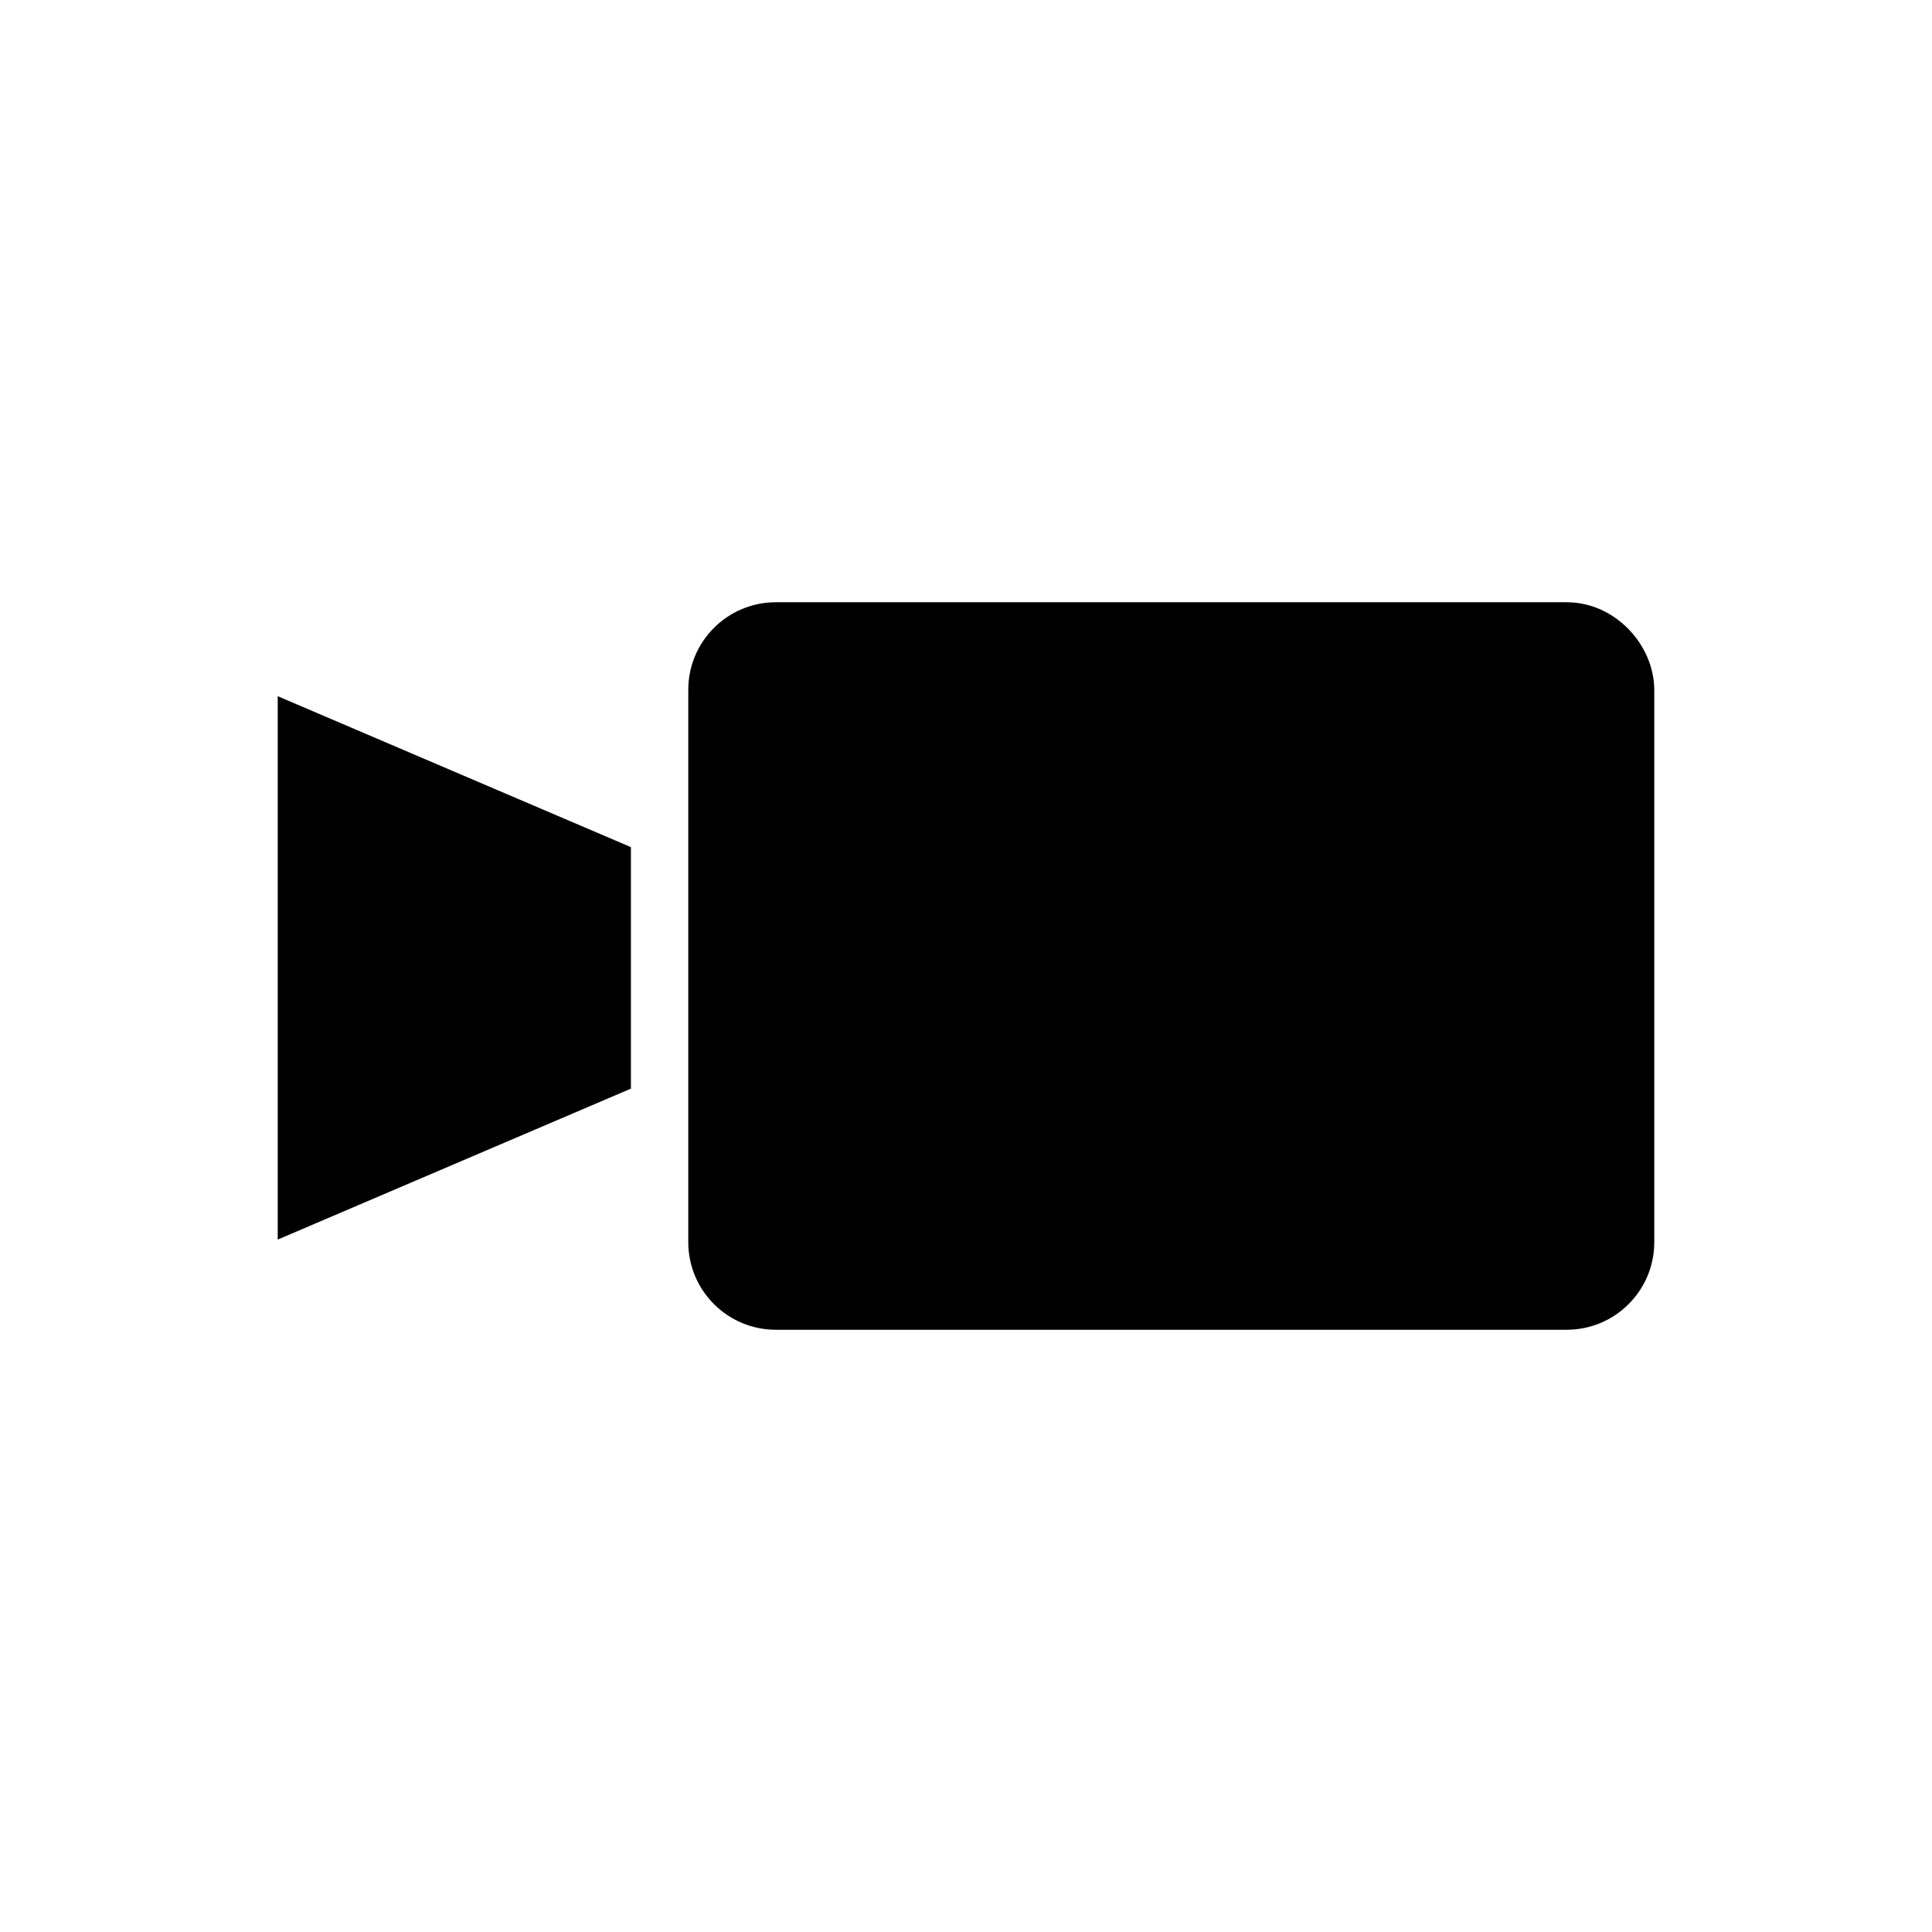
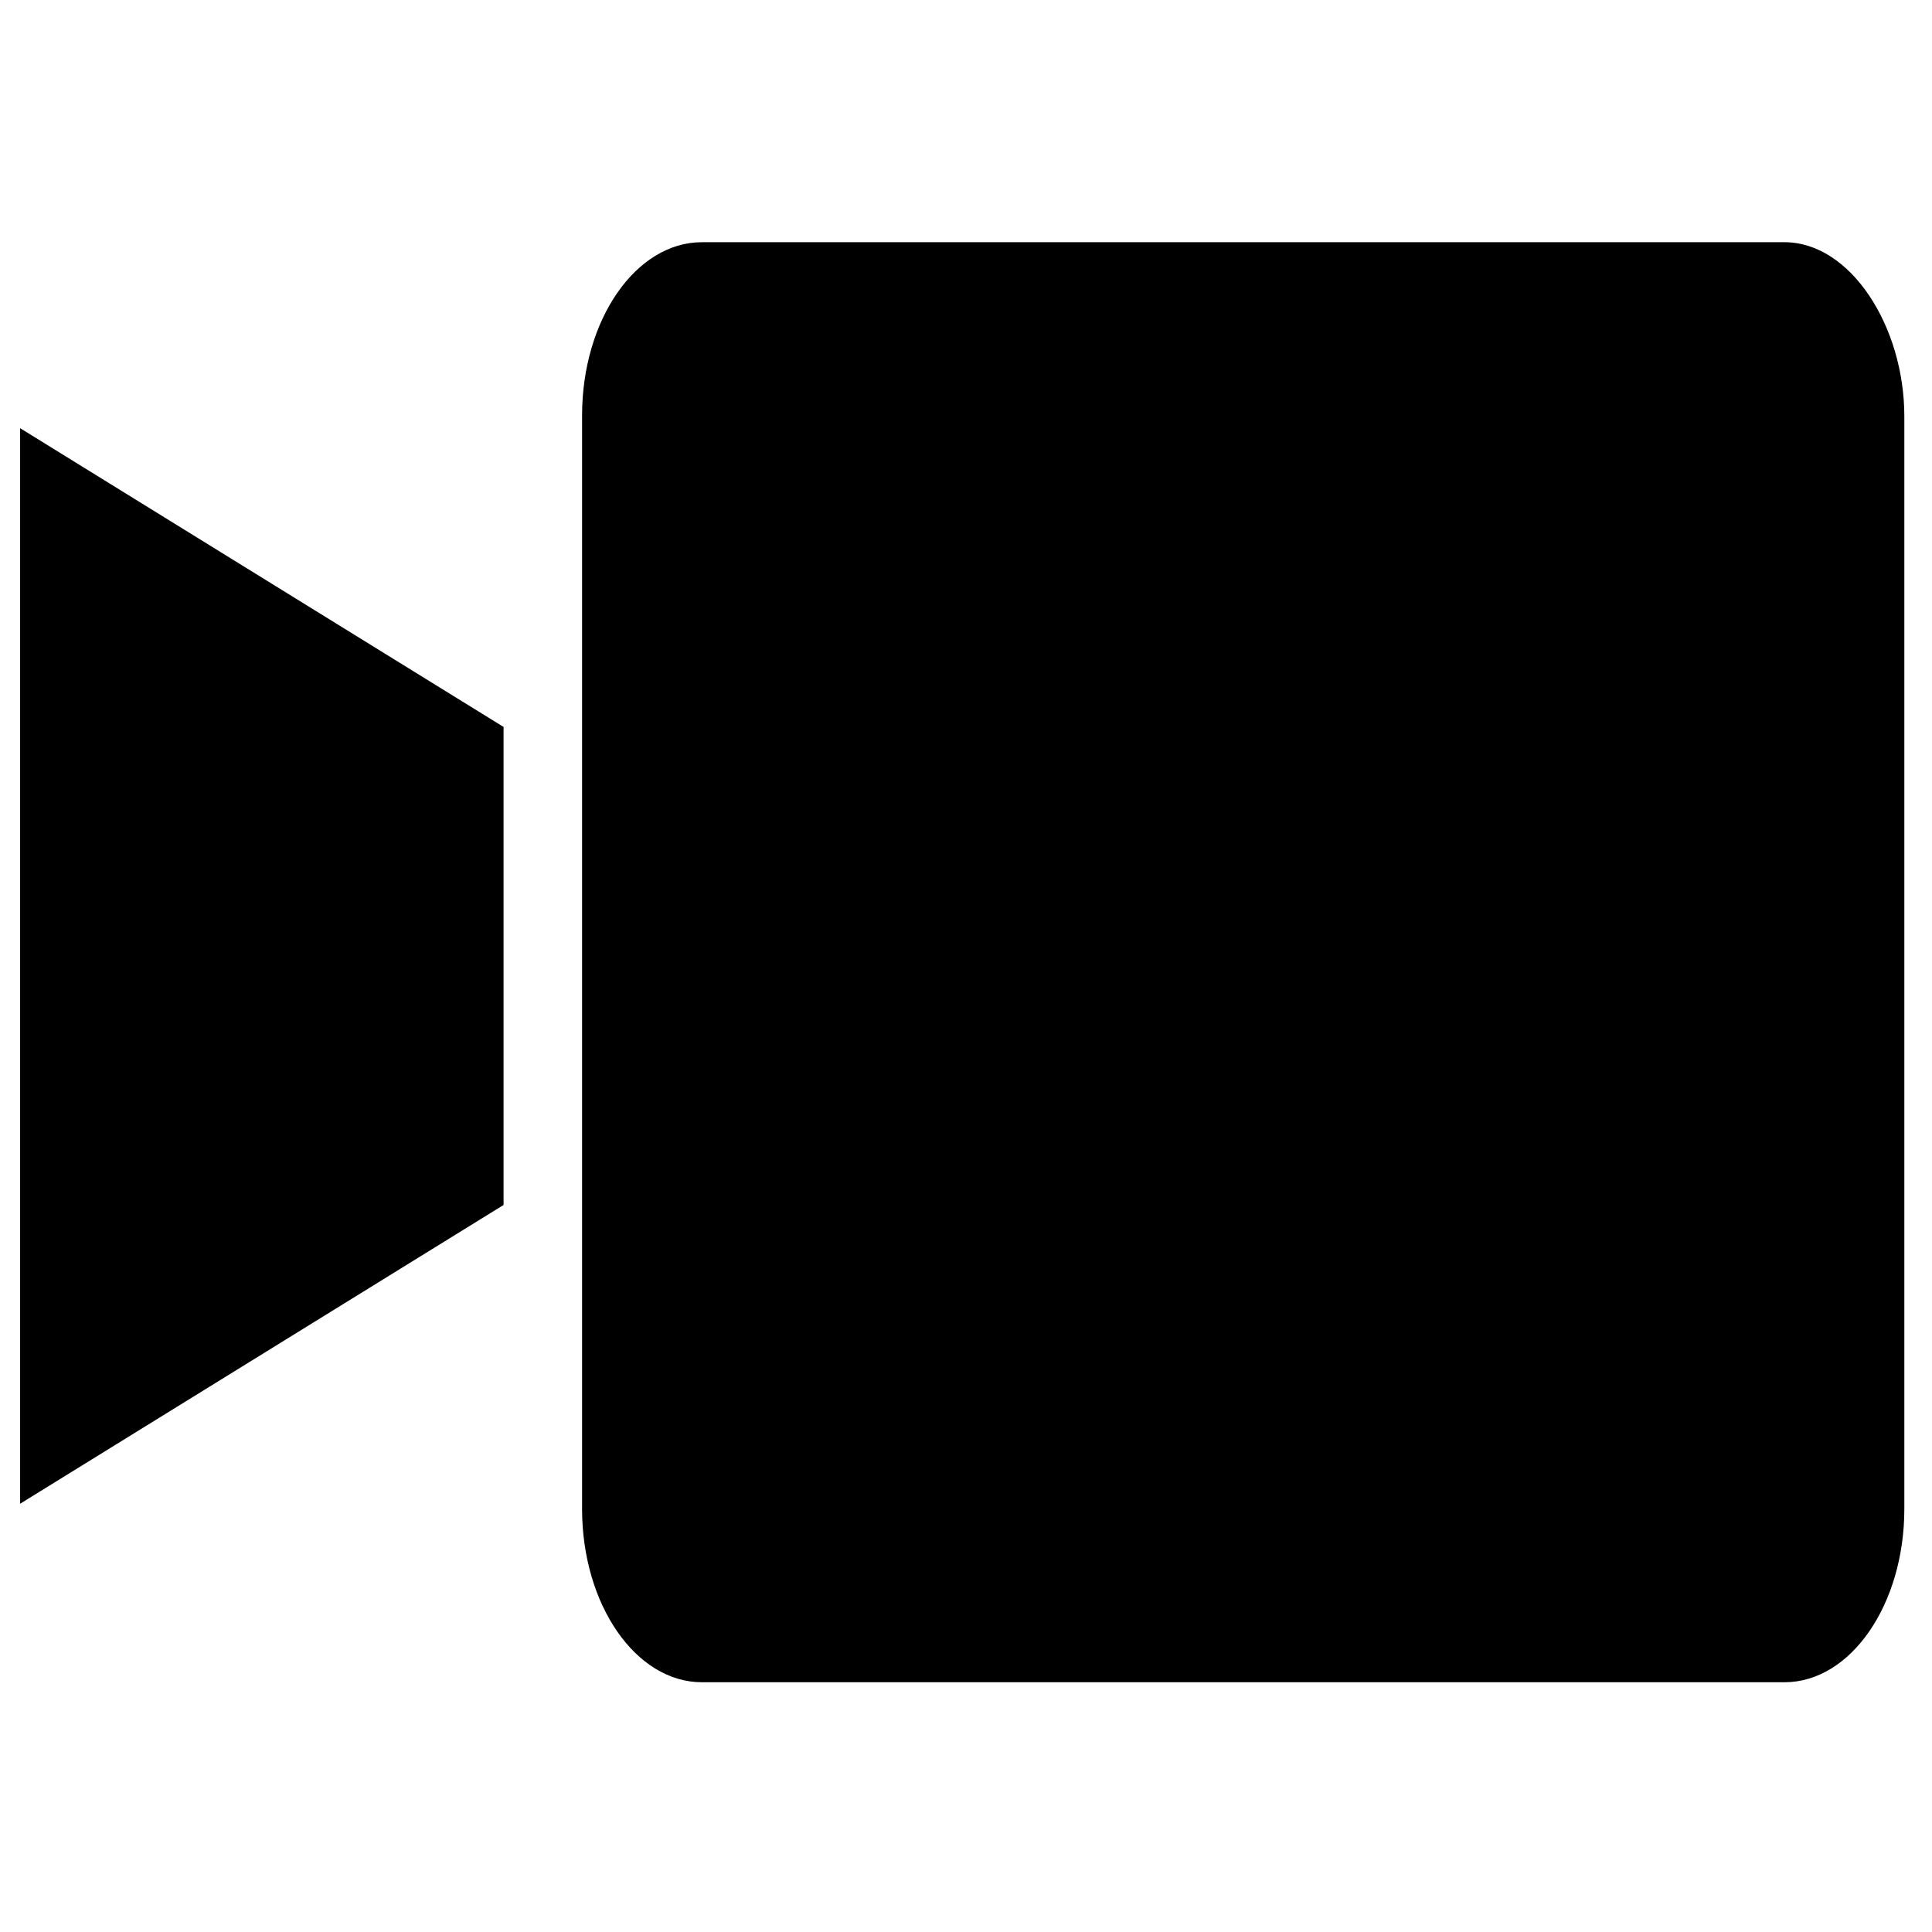
- <svg xmlns="http://www.w3.org/2000/svg" version="1.1" id="레이어_1" x="0px" y="0px" viewBox="0 0 512 512" style="enable-background:new 0 0 512 512;" xml:space="preserve">
-   <path d="M415.2,159.6H205.6c-12.8,0-23.2,10.4-23.2,23.2v146.4c0,12.8,10.4,23.2,23.2,23.2h209.6c12.8,0,23.2-10.4,23.2-23.2V182.9  C438.4,170.9,428,159.6,415.2,159.6z M73.6,328.5l93.6-40v-64l-93.6-40C73.6,184.5,73.6,328.5,73.6,328.5z" />
+ <svg xmlns="http://www.w3.org/2000/svg" width="1024px" height="1024px" viewBox="0 0 1024 1024" version="1.1">
+   <defs />
+   <g id="Page-1" stroke="none" stroke-width="1" fill="none" fill-rule="evenodd">
+     <g id="Artboard-1" fill="#000000">
+       <g id="video" transform="translate(10, 128)">
+         <path d="M935.824,0.375 L362.026,0.375 C326.984,0.375 298.514,41.546 298.514,92.219 L298.514,671.781 C298.514,722.454 326.984,763.625 362.026,763.625 L935.824,763.625 C970.865,763.625 999.336,722.454 999.336,671.781 L999.336,92.614 C999.336,45.109 970.865,0.375 935.824,0.375 L935.824,0.375 Z M0.664,669.01 L256.902,510.66 L256.902,257.299 L0.664,98.948 L0.664,669.01 L0.664,669.01 Z" id="Shape" />
+       </g>
+     </g>
+   </g>
</svg>
